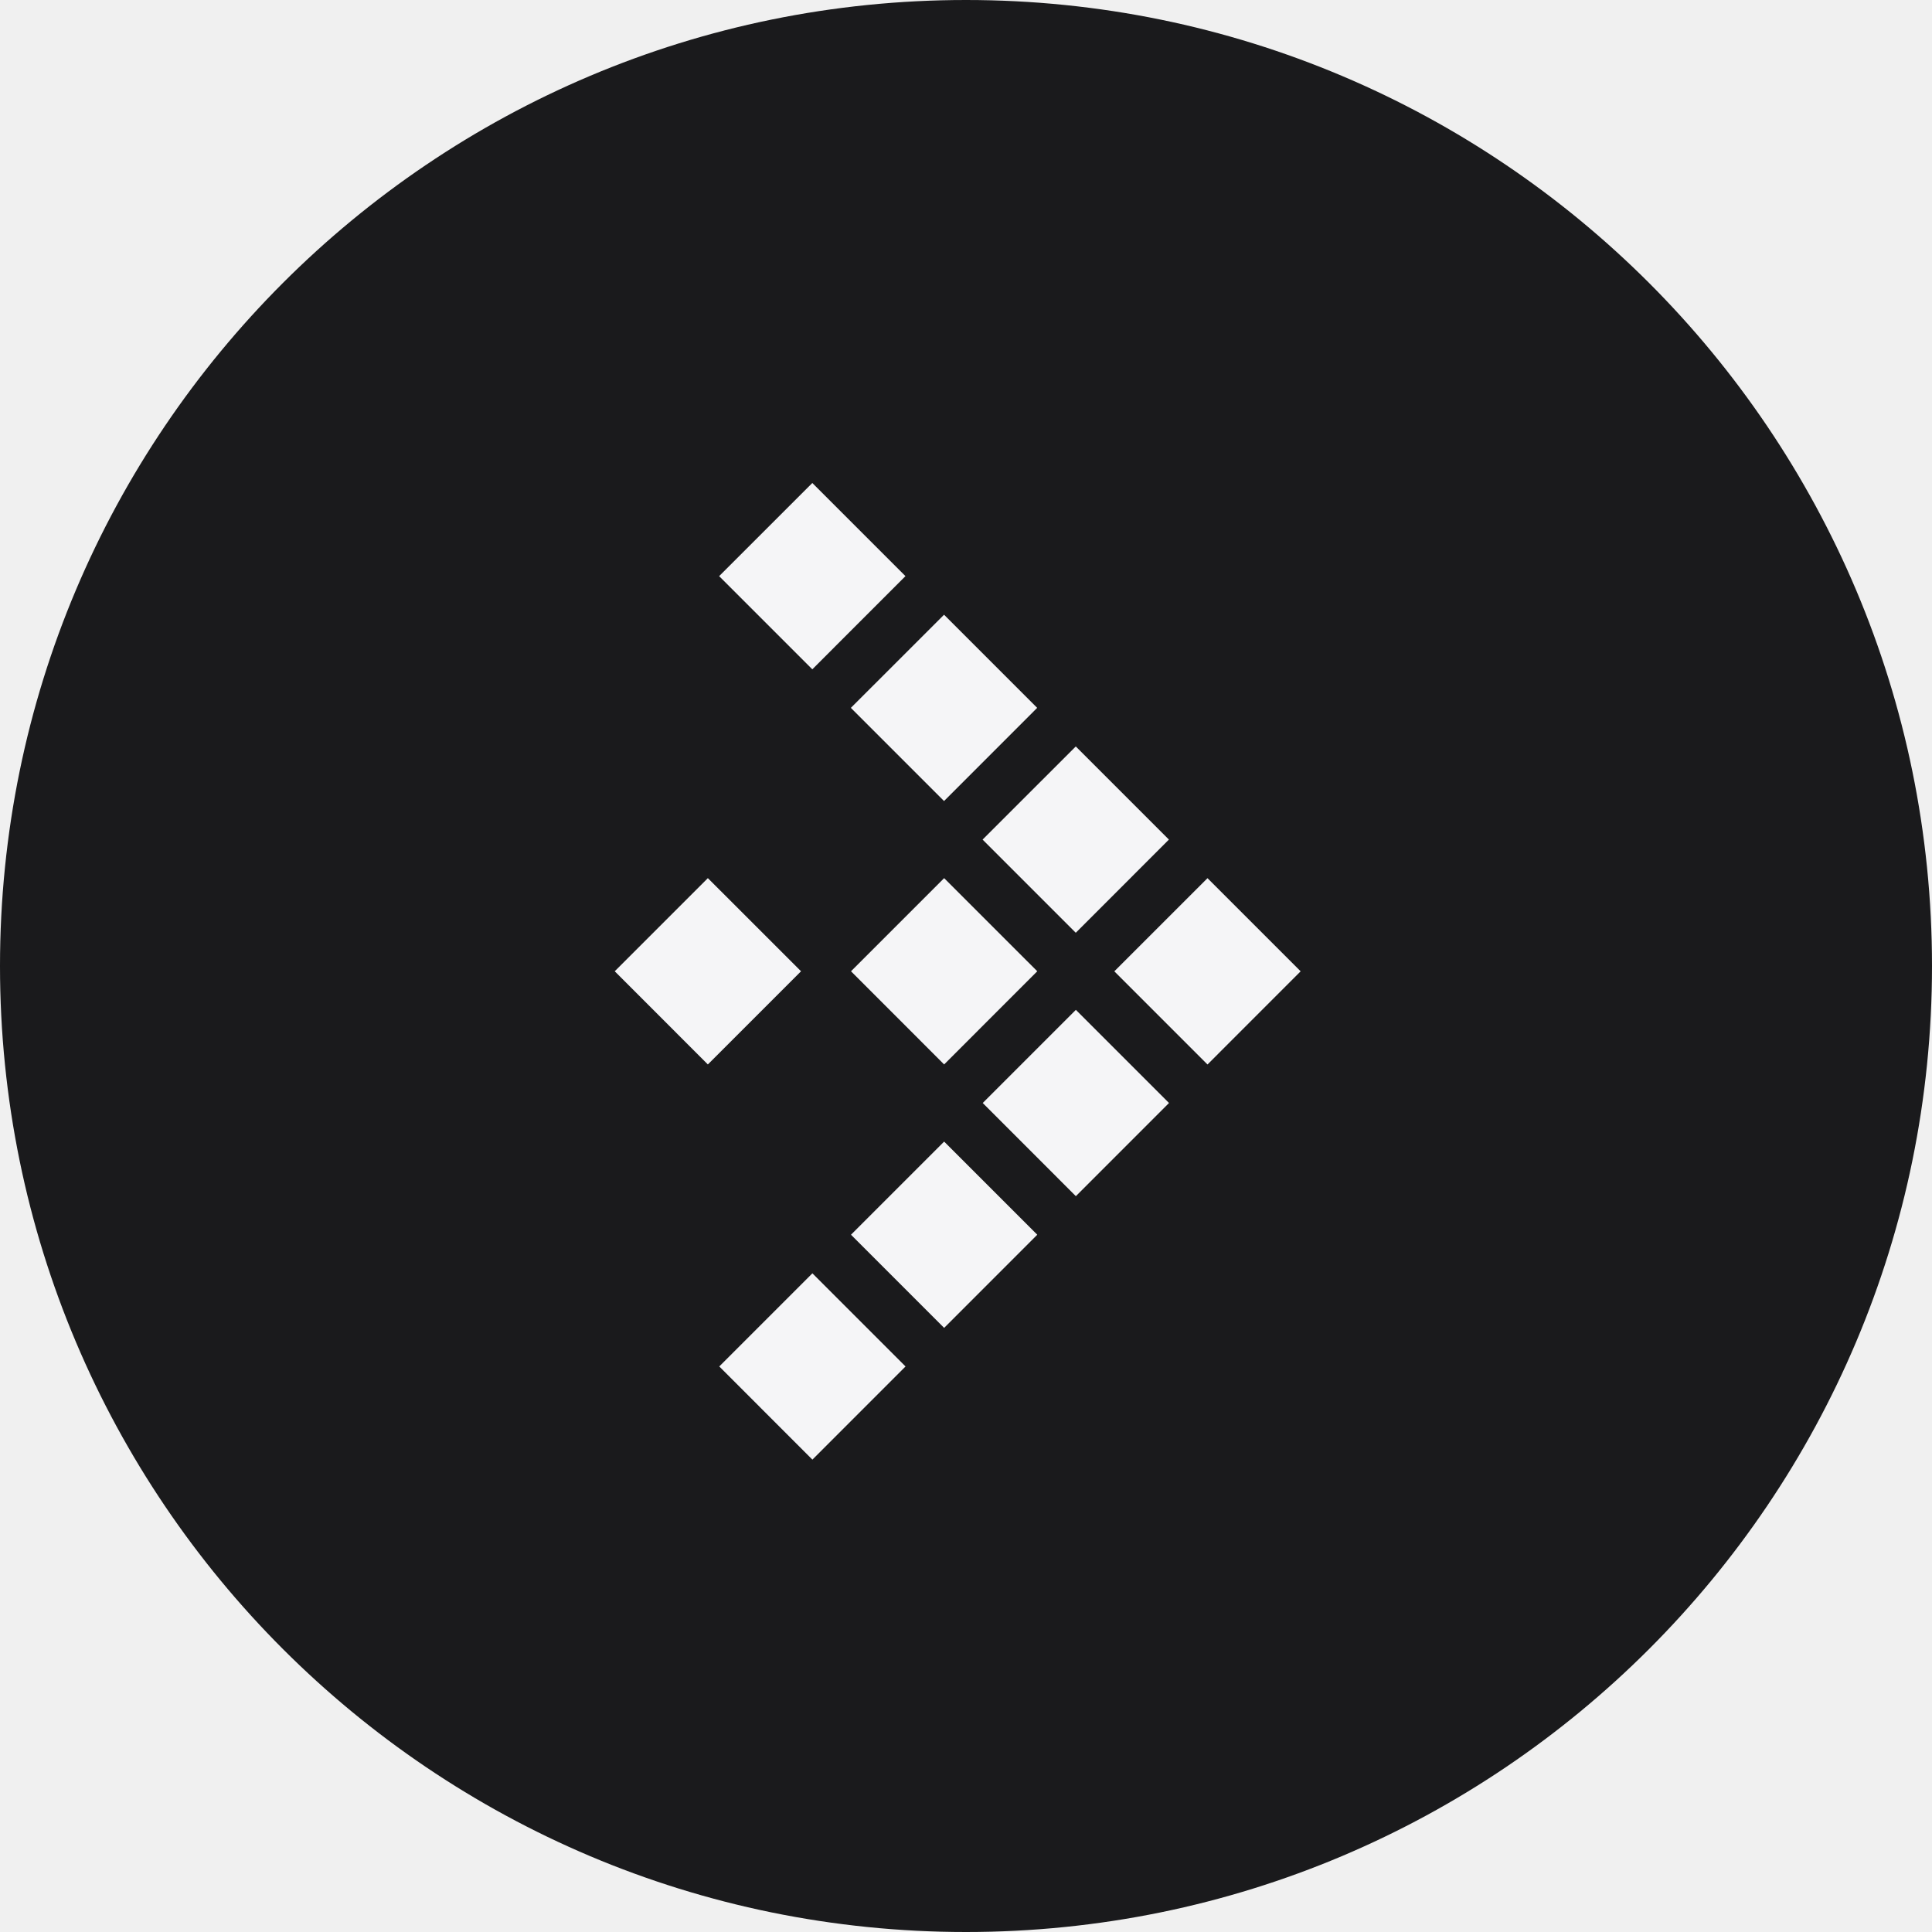
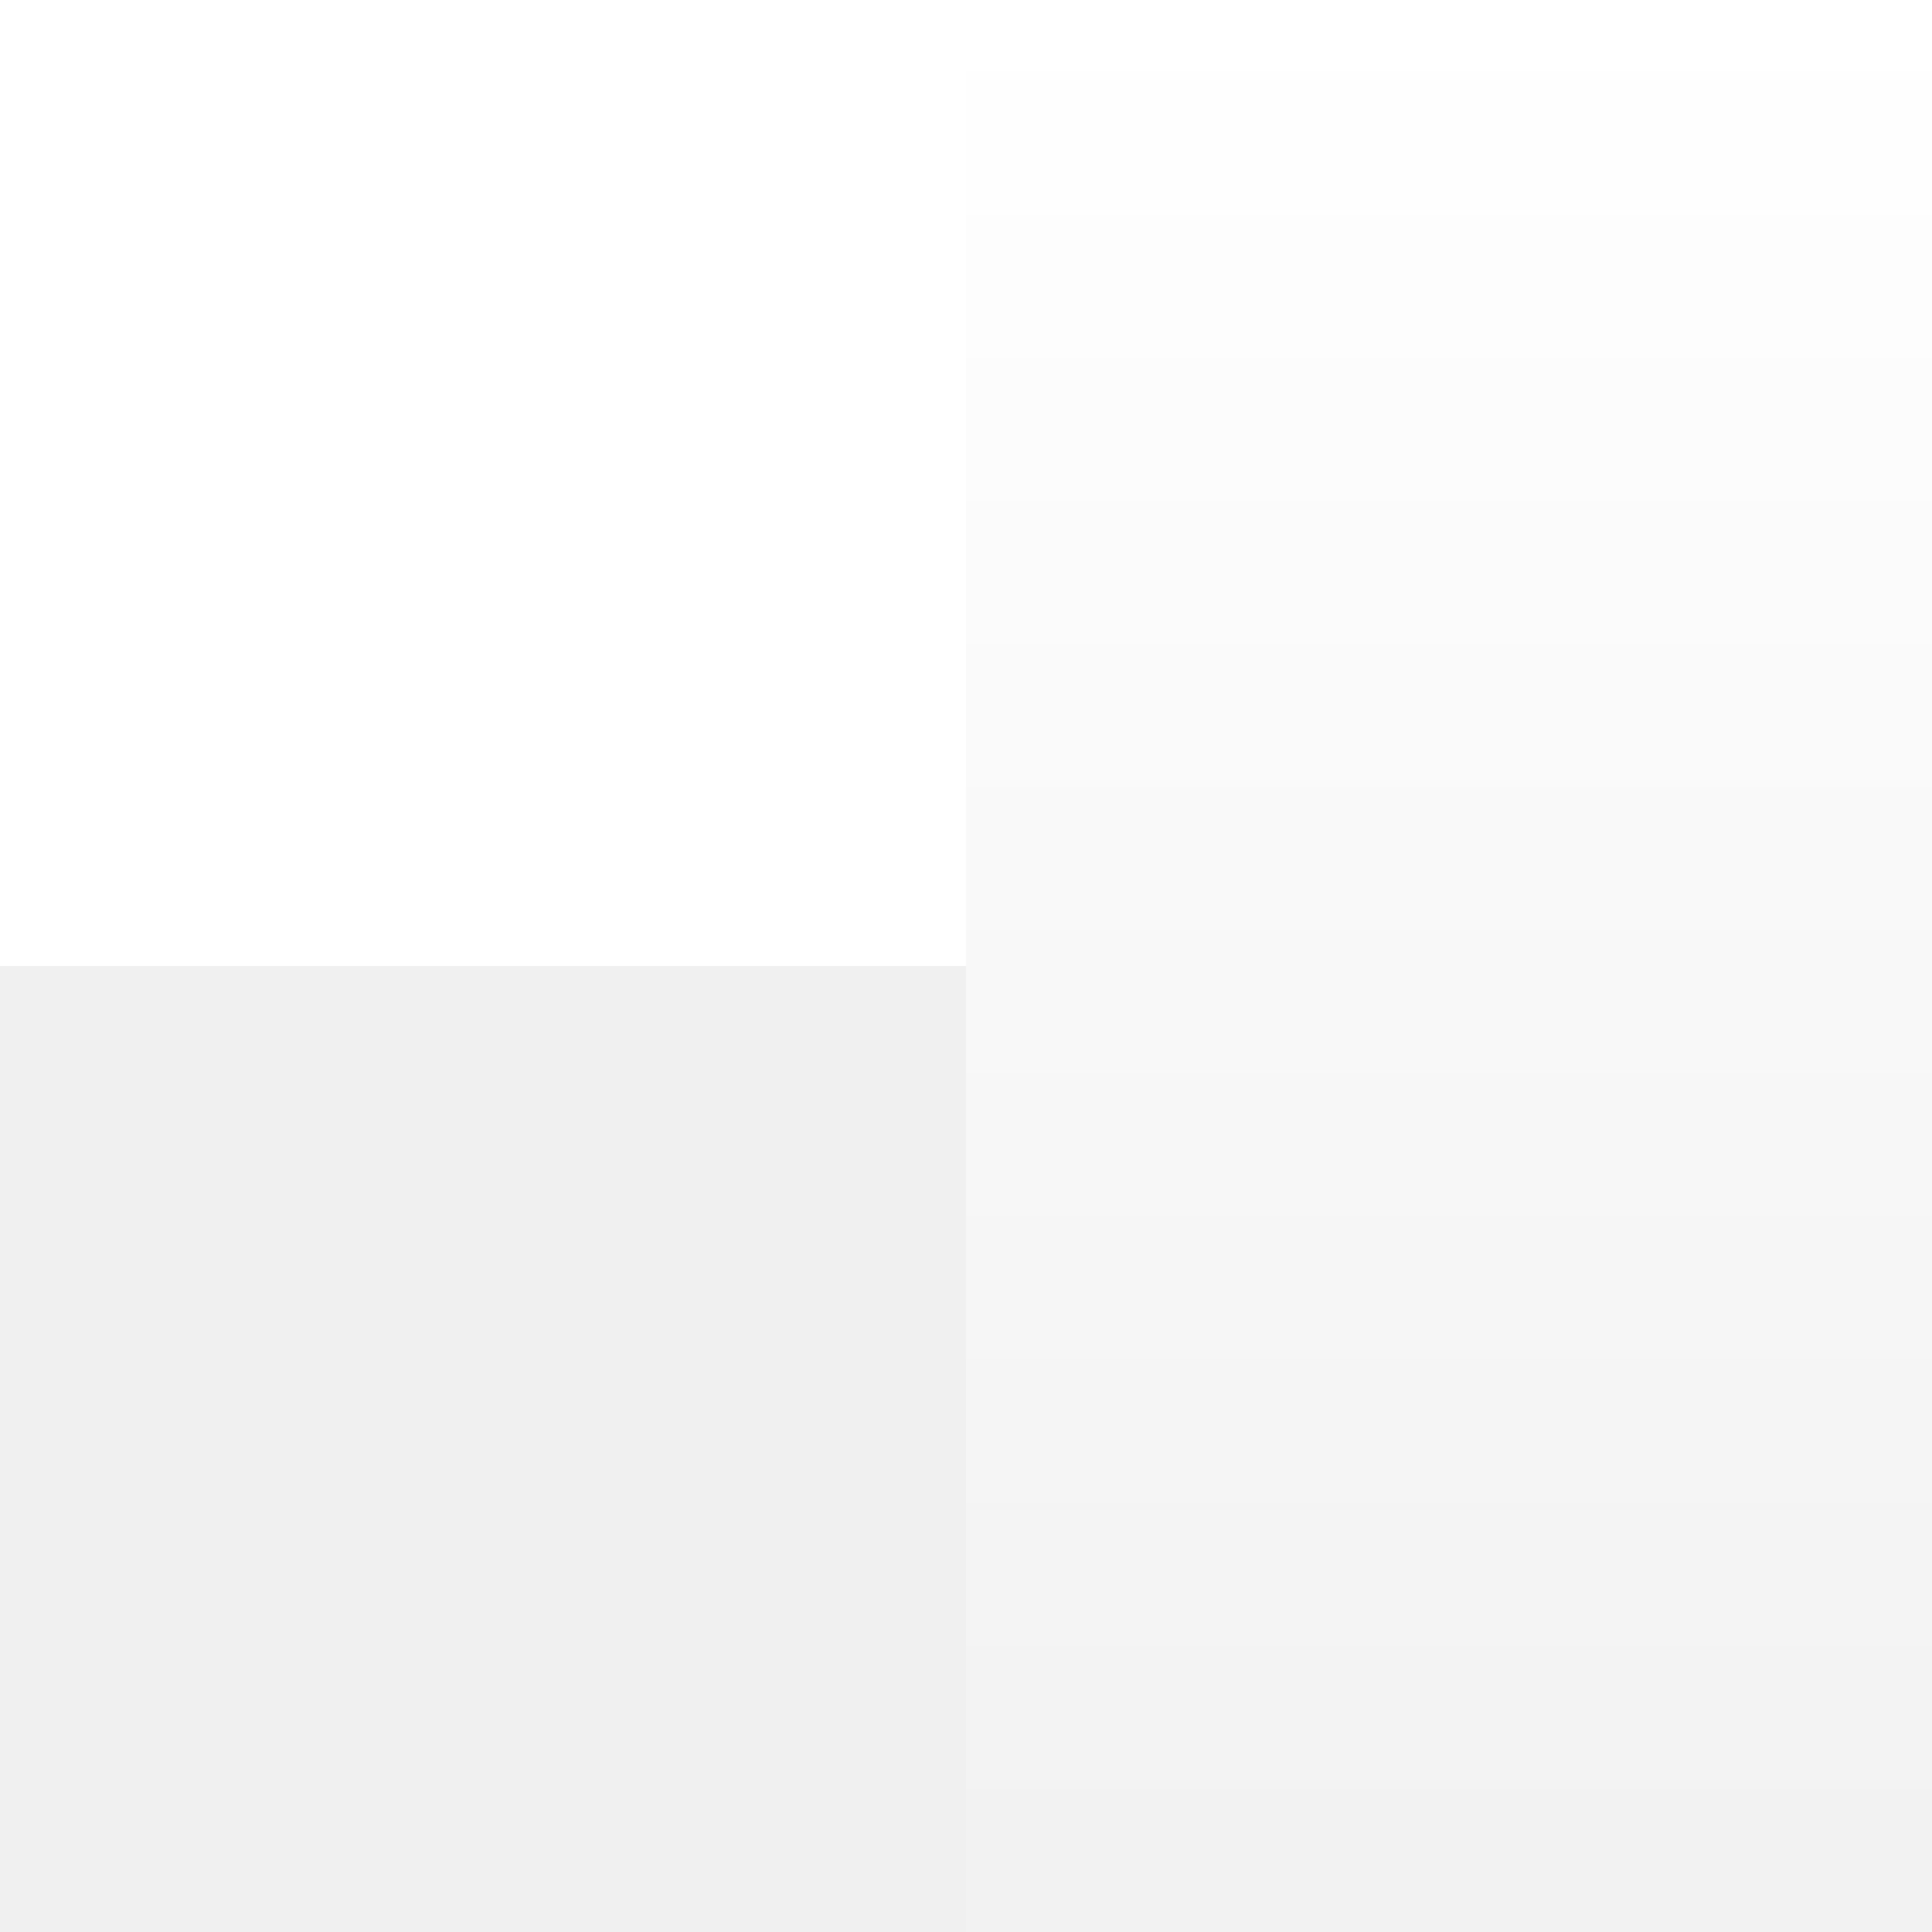
- <svg xmlns="http://www.w3.org/2000/svg" version="1.1" width="44" height="44">
-   <svg width="44" height="44" viewBox="0 0 44 44" fill="none">
-     <rect width="44" height="44" rx="22" fill="#1A1A1C" />
-     <path d="M27.5 20L29.621 22.121L27.5 24.243L25.378 22.121L27.5 20Z" fill="#F5F5F7" />
-     <path d="M20.623 31.12L18.502 33.242L16.381 31.12L18.502 28.999L20.623 31.12Z" fill="#F5F5F7" />
-     <path d="M24.5 17L26.621 19.121L24.5 21.243L22.378 19.121L24.5 17Z" fill="#F5F5F7" />
-     <path d="M23.623 28.12L21.502 30.242L19.381 28.12L21.502 25.999L23.623 28.12Z" fill="#F5F5F7" />
-     <path d="M21.5 14L23.621 16.121L21.5 18.243L19.378 16.121L21.5 14Z" fill="#F5F5F7" />
-     <path d="M26.623 25.12L24.502 27.242L22.381 25.12L24.502 22.999L26.623 25.12Z" fill="#F5F5F7" />
-     <path d="M18.5 11L20.621 13.121L18.5 15.243L16.378 13.121L18.5 11Z" fill="#F5F5F7" />
-     <path d="M23.623 22.12L21.502 24.242L19.381 22.12L21.502 19.999L23.623 22.12Z" fill="#F5F5F7" />
-     <path d="M18.243 22.12L16.121 24.242L14 22.12L16.121 19.999L18.243 22.12Z" fill="#F5F5F7" />
-   </svg>
-   <style>@media (prefers-color-scheme: light) { :root { filter: none; } }
- @media (prefers-color-scheme: dark) { :root { filter: none; } }
- </style>
+ <svg xmlns="http://www.w3.org/2000/svg" id="UpFinance-Logo" width="48" height="48" version="1.1" viewBox="0 0 48 48">
+   <defs>
+     <linearGradient id="linear-gradient" x1="36" y1="-606.11" x2="36" y2="-558.11" gradientTransform="translate(0 -558.1102) scale(1 -1)" gradientUnits="userSpaceOnUse">
+       <stop offset="0" stop-color="#fff" stop-opacity=".1" />
+       <stop offset="1" stop-color="#fff" />
+     </linearGradient>
+   </defs>
+   <g id="Logomark">
+     <rect width="24" height="24" fill="#fff" stroke-width="0" />
+     <rect x="24" width="24" height="48" fill="url(#linear-gradient)" stroke-width="0" />
+   </g>
</svg>
